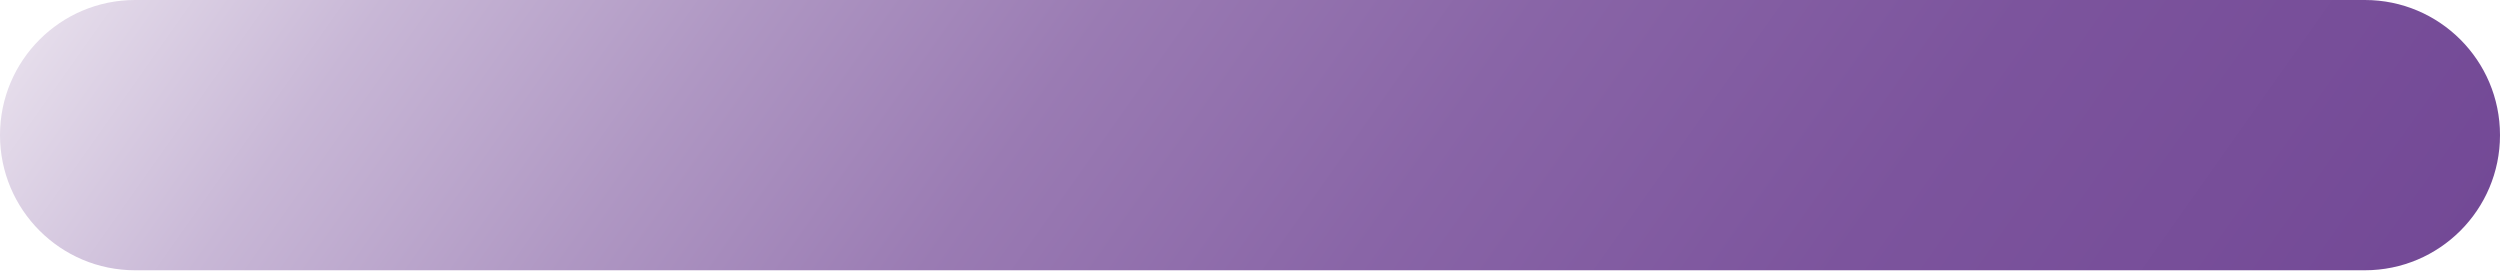
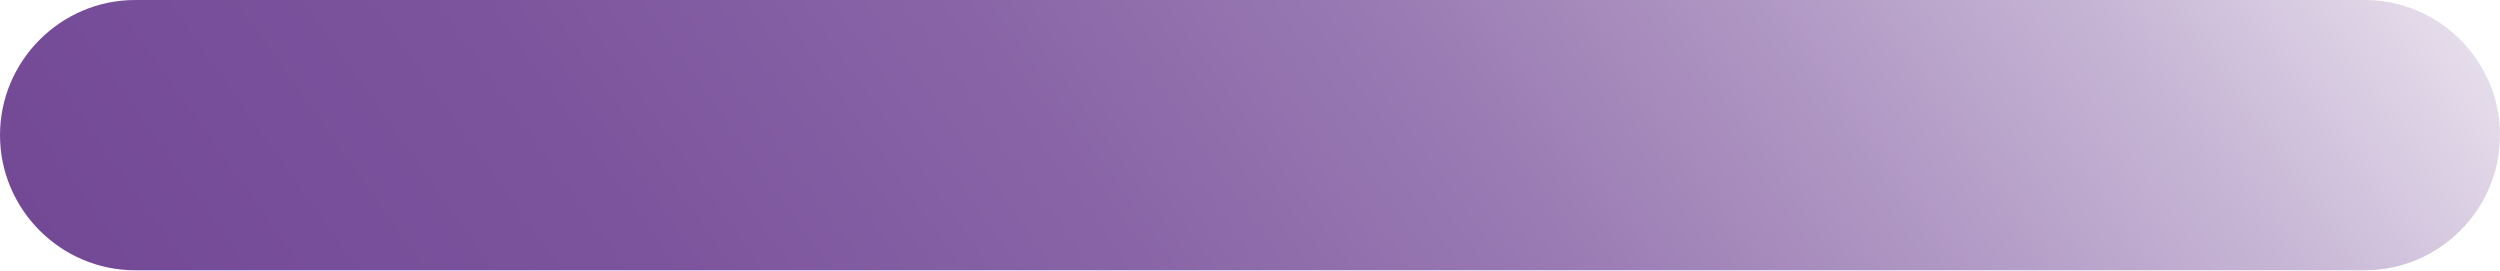
- <svg xmlns="http://www.w3.org/2000/svg" id="Layer_1" data-name="Layer 1" viewBox="0 0 185 20">
-   <defs>
-     <style>.cls-1{fill:url(#linear-gradient);}</style>
-     <linearGradient id="linear-gradient" x1="17.96" y1="-42.65" x2="318.57" y2="169.68" gradientUnits="userSpaceOnUse">
-       <stop offset="0" stop-color="#fff" />
-       <stop offset="0.04" stop-color="#e4dbea" />
-       <stop offset="0.09" stop-color="#c8b7d6" />
-       <stop offset="0.15" stop-color="#af97c3" />
-       <stop offset="0.21" stop-color="#9a7bb3" />
-       <stop offset="0.28" stop-color="#8965a7" />
-       <stop offset="0.36" stop-color="#7c549d" />
-       <stop offset="0.46" stop-color="#734996" />
-       <stop offset="0.61" stop-color="#6d4292" />
-       <stop offset="1" stop-color="#6c4091" />
-     </linearGradient>
-   </defs>
-   <rect class="cls-1" width="185" height="20" rx="10" ry="10" />
+ <svg xmlns="http://www.w3.org/2000/svg" version="1.1" id="Layer_1" x="0px" y="0px" viewBox="0 0 185 20" style="enable-background:new 0 0 185 20;" xml:space="preserve">
+   <style type="text/css">
+ 	.st0{fill:url(#SVGID_1_);}
+ </style>
+   <linearGradient id="SVGID_1_" gradientUnits="userSpaceOnUse" x1="17.96" y1="63.65" x2="318.57" y2="-148.68" gradientTransform="matrix(-1 0 0 -1 185 21)">
+     <stop offset="0" style="stop-color:#FFFFFF" />
+     <stop offset="4.000000e-02" style="stop-color:#E4DBEA" />
+     <stop offset="9.000000e-02" style="stop-color:#C8B7D6" />
+     <stop offset="0.15" style="stop-color:#AF97C3" />
+     <stop offset="0.21" style="stop-color:#9A7BB3" />
+     <stop offset="0.28" style="stop-color:#8965A7" />
+     <stop offset="0.36" style="stop-color:#7C549D" />
+     <stop offset="0.46" style="stop-color:#734996" />
+     <stop offset="0.61" style="stop-color:#6D4292" />
+     <stop offset="1" style="stop-color:#6C4091" />
+   </linearGradient>
+   <path class="st0" d="M185,10L185,10c0,5.5-4.5,10-10,10H10C4.5,20,0,15.5,0,10l0,0C0,4.5,4.5,0,10,0l165,0C180.5,0,185,4.5,185,10z" />
</svg>
